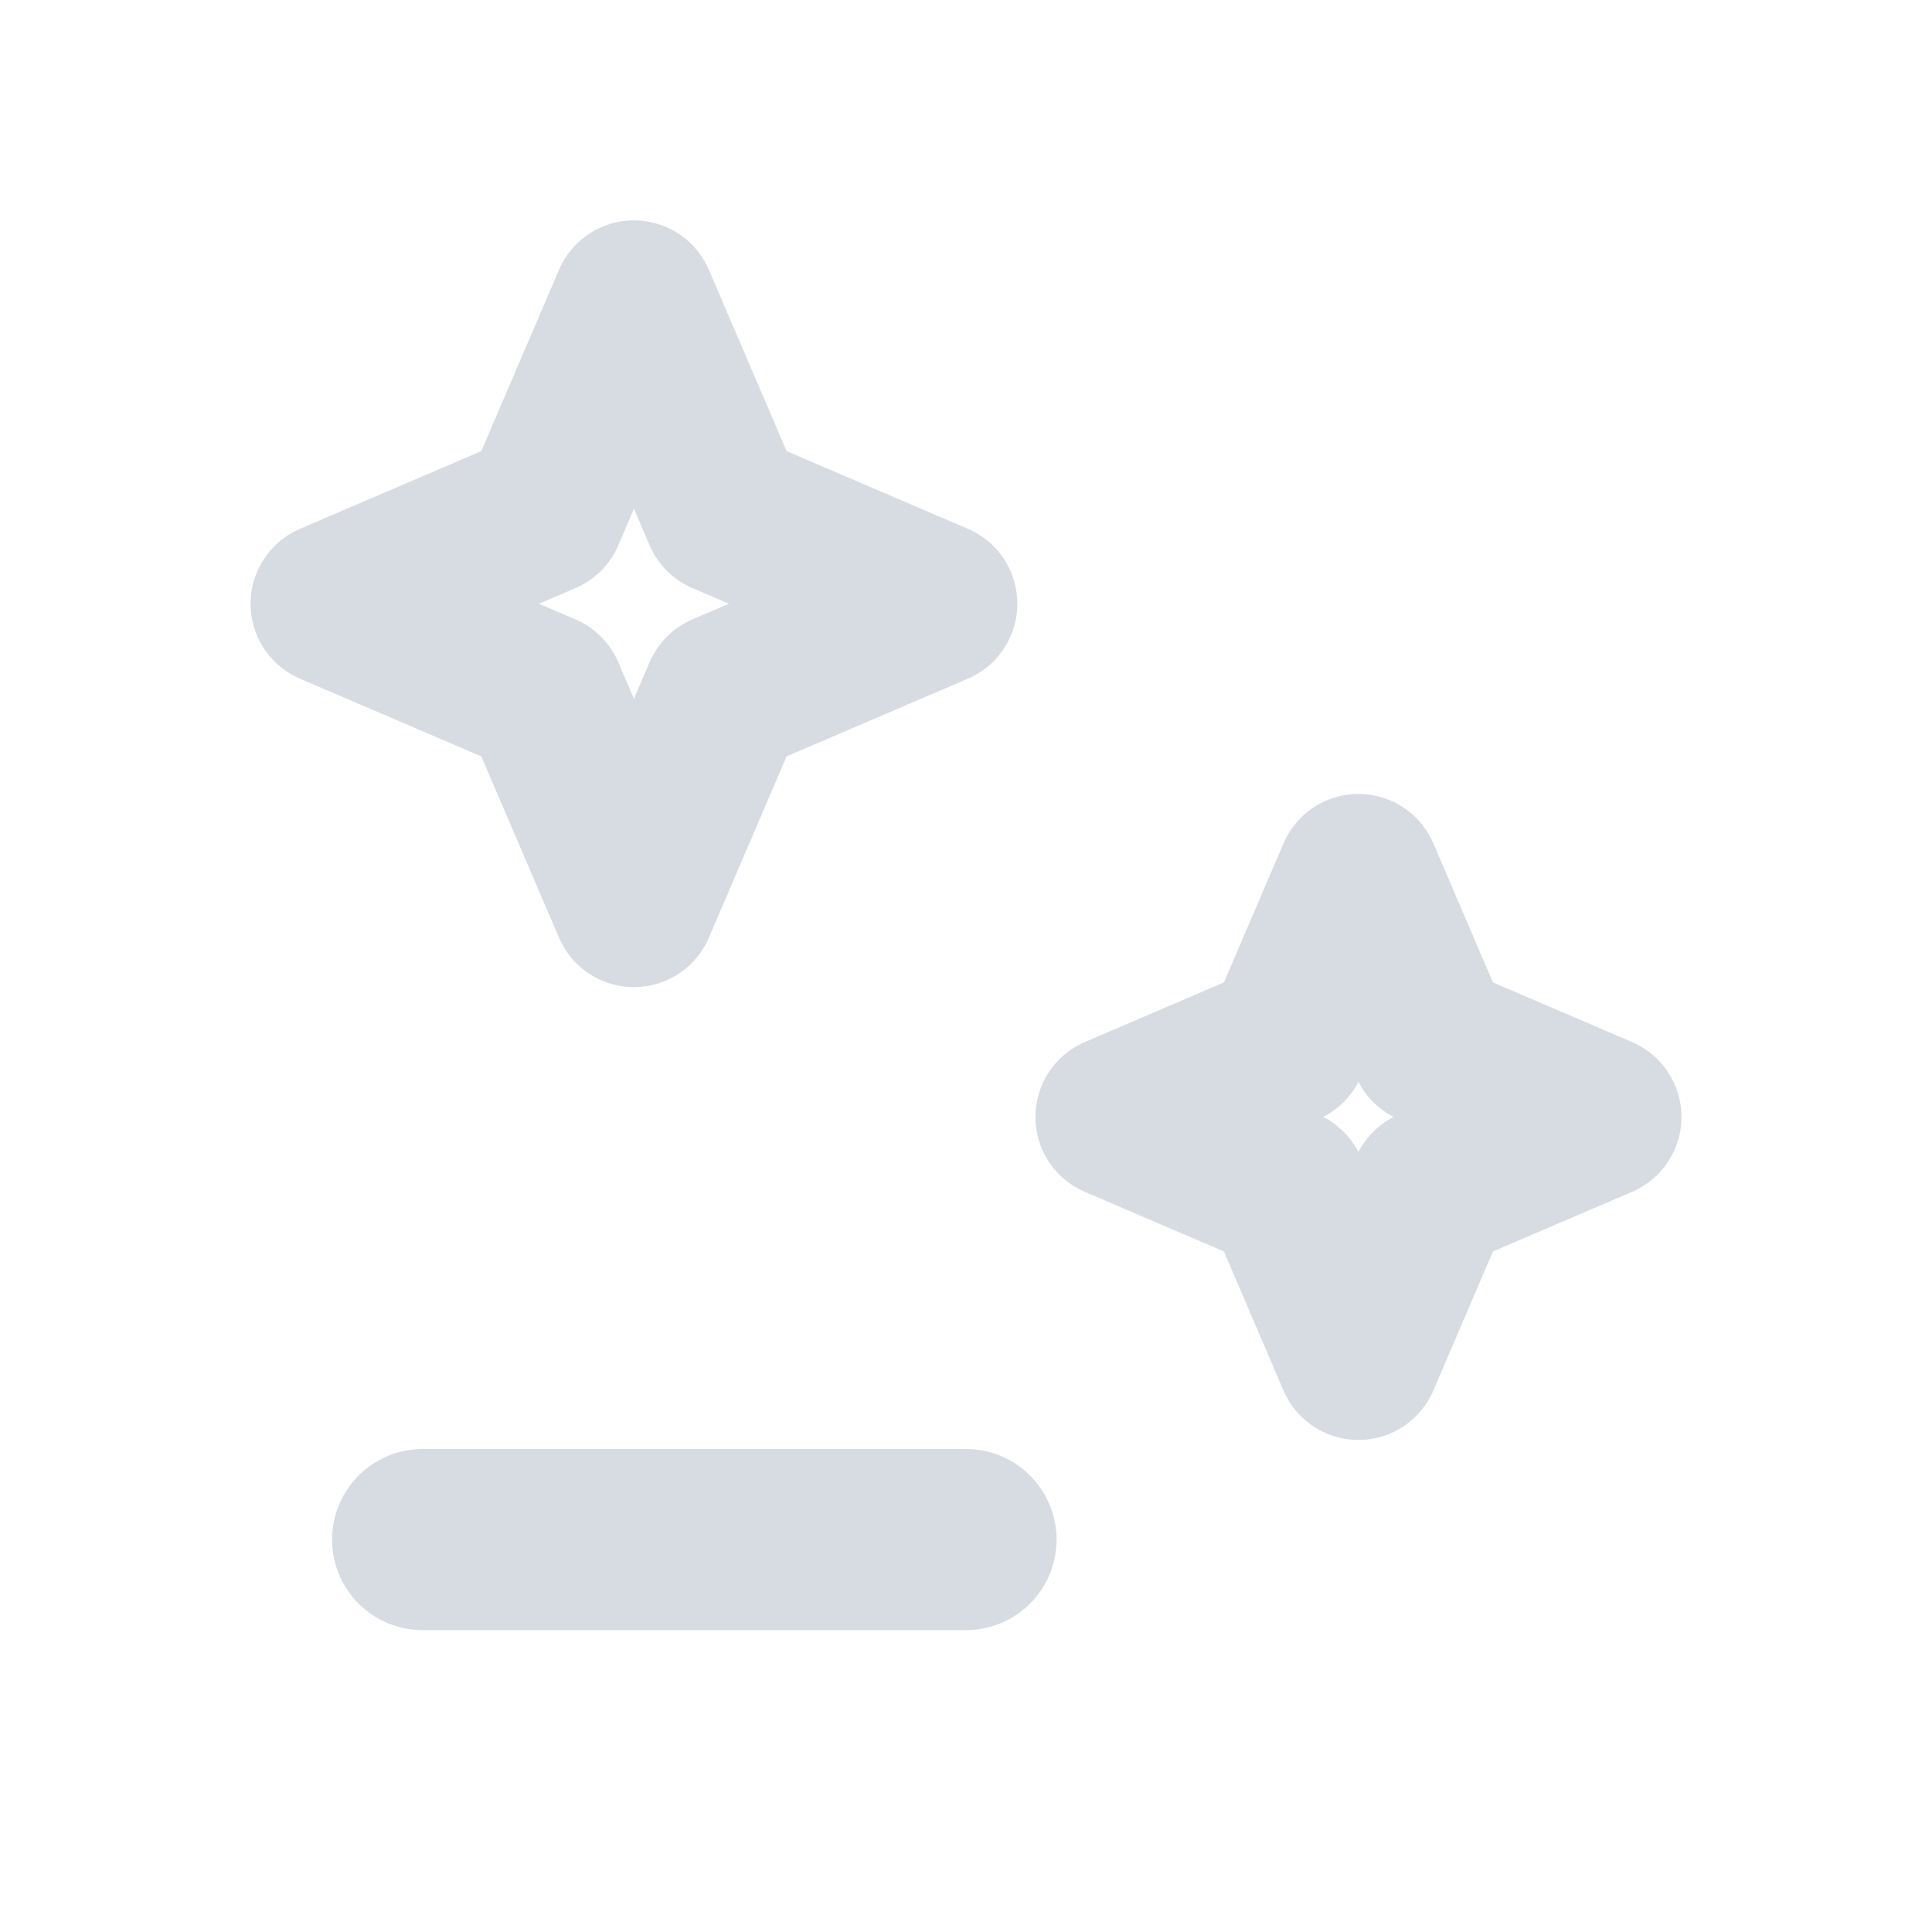
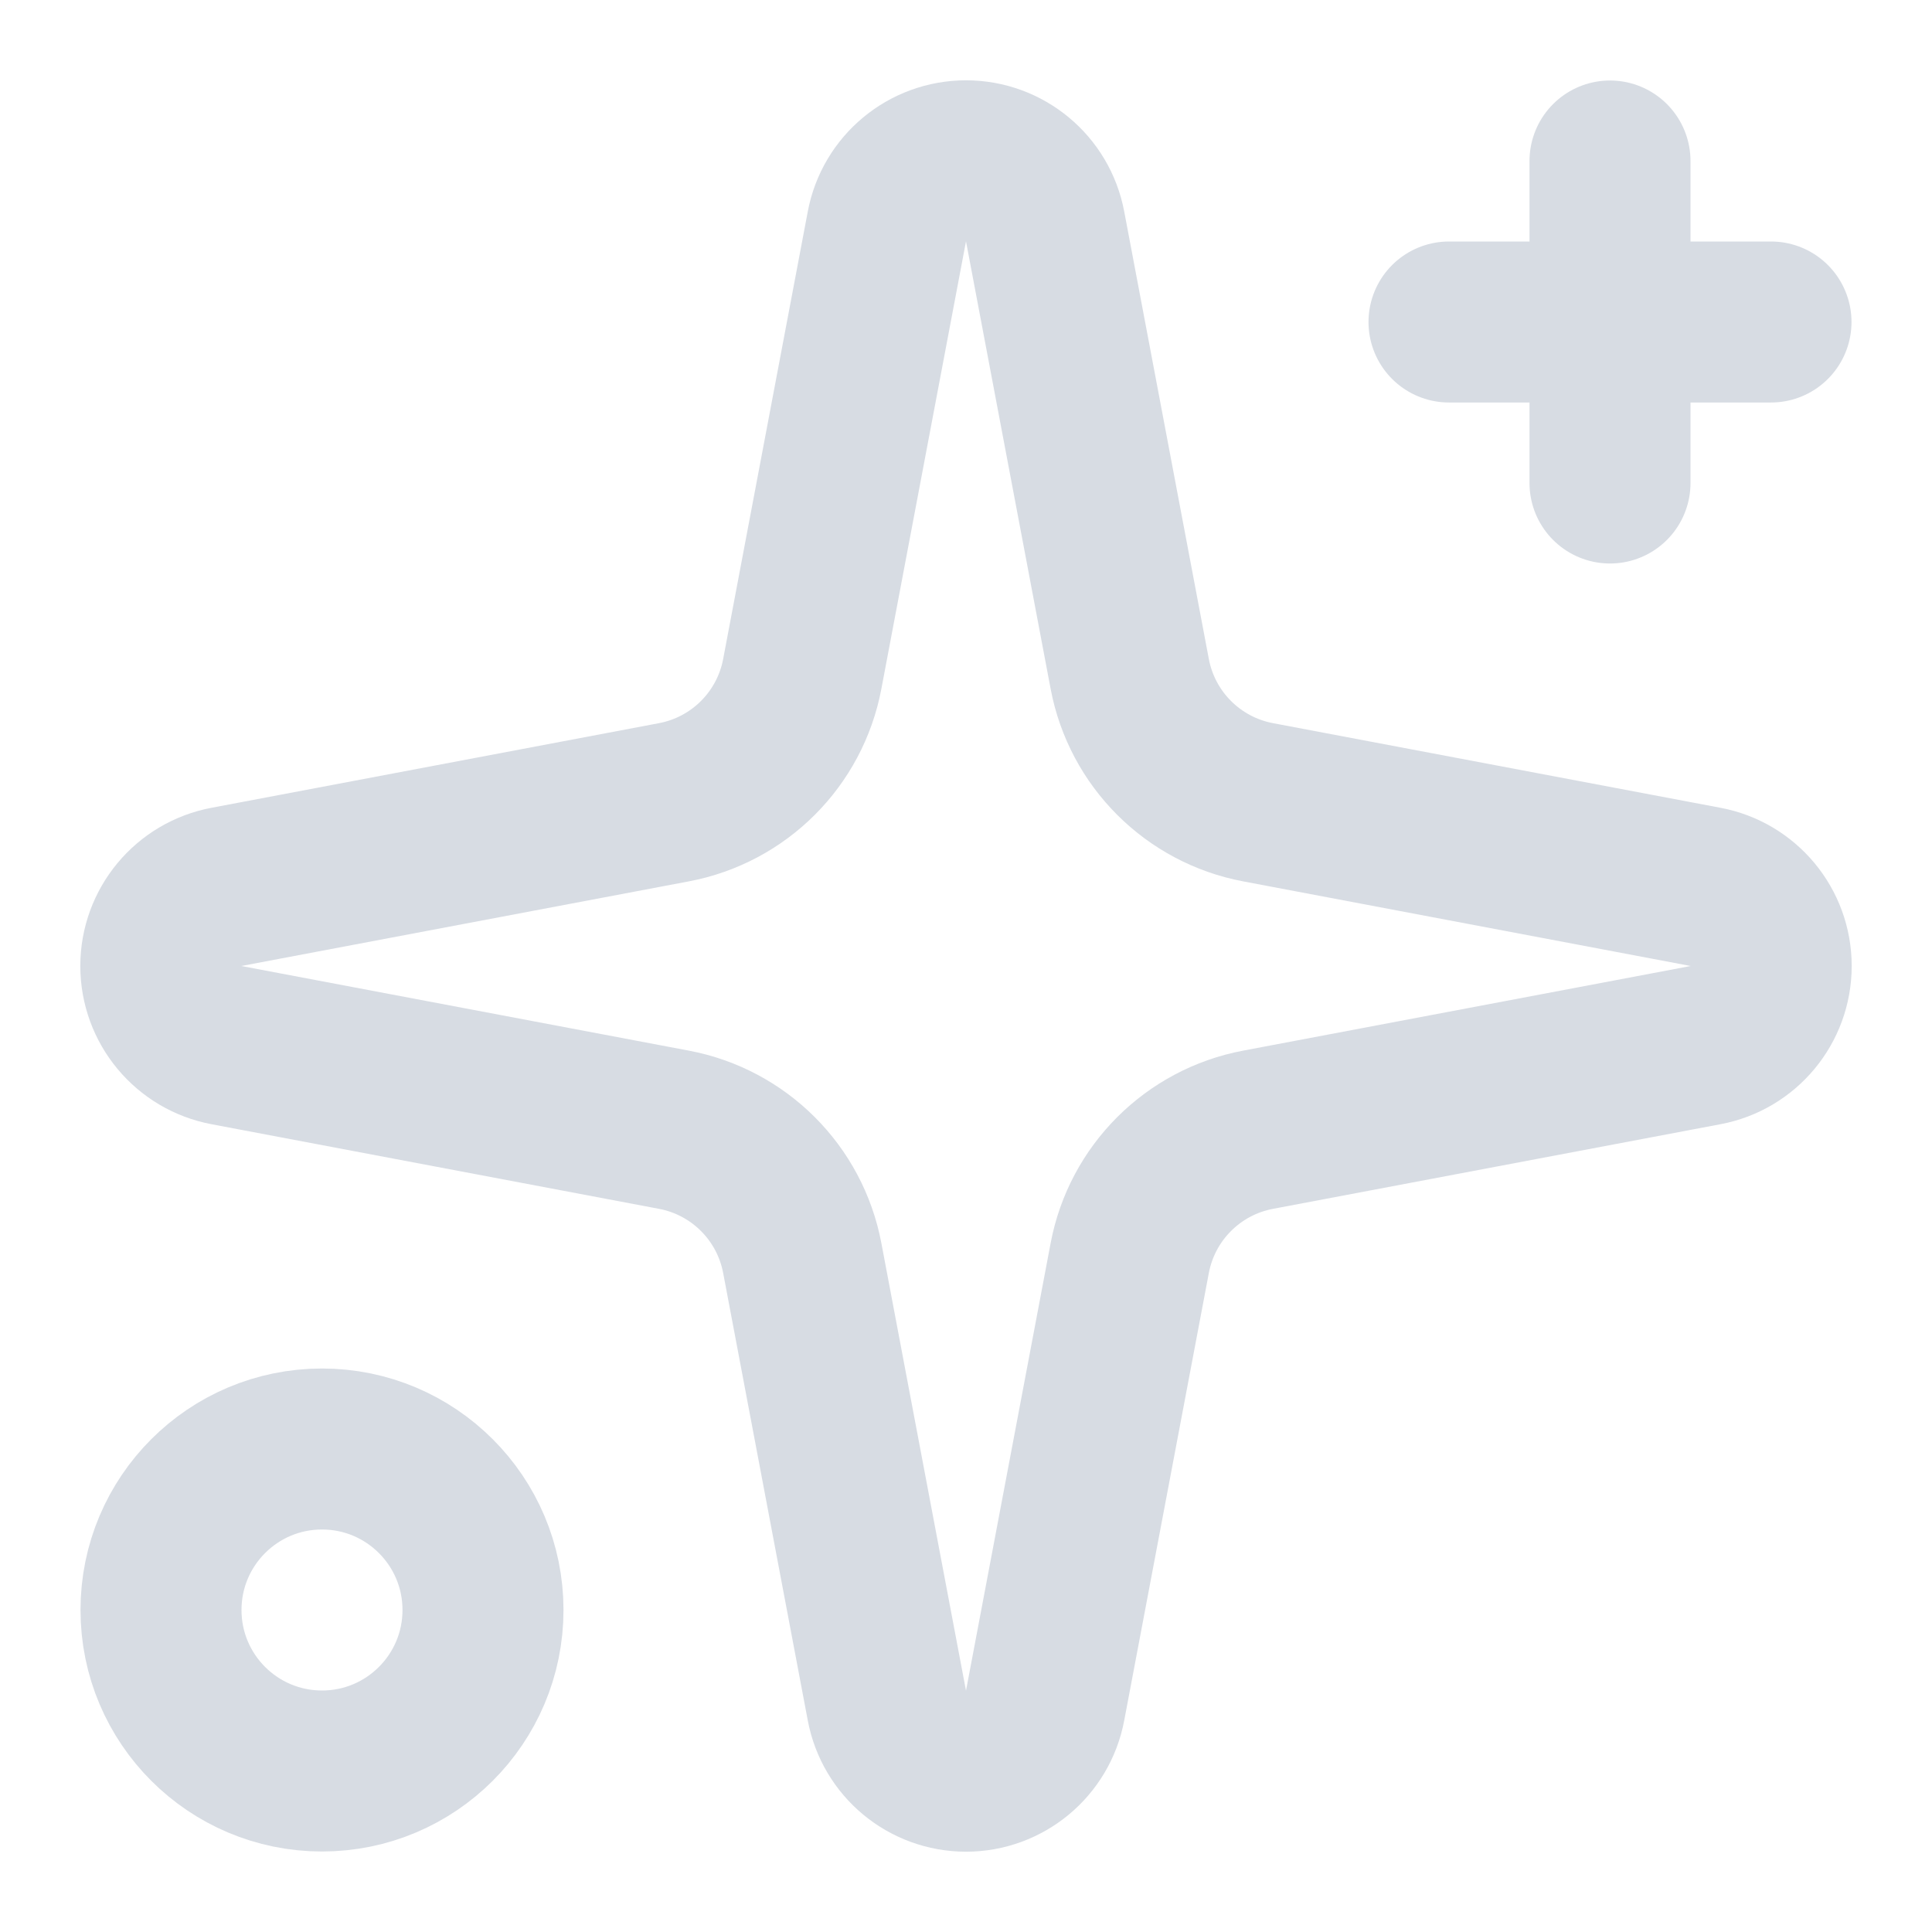
- <svg xmlns="http://www.w3.org/2000/svg" width="16" height="16" viewBox="0 0 16 16" fill="none">
-   <path d="M5.25 2.5L6 4.25L7.75 5L6 5.75L5.25 7.5L4.5 5.75L2.75 5L4.5 4.25L5.25 2.5Z" stroke="#D7DCE3" stroke-width="1.35" stroke-linejoin="round" />
-   <path d="M11.25 7.25L11.85 8.65L13.25 9.25L11.85 9.85L11.25 11.25L10.65 9.85L9.25 9.25L10.65 8.65L11.25 7.25Z" stroke="#D7DCE3" stroke-width="1.35" stroke-linejoin="round" />
-   <path d="M3.5 12.75H8" stroke="#D7DCE3" stroke-width="1.5" stroke-linecap="round" />
+ <svg xmlns="http://www.w3.org/2000/svg" width="16" height="16" viewBox="0 0 24 24" fill="none">
+   <g stroke="#D7DCE3" stroke-width="2" stroke-linecap="round" stroke-linejoin="round">
+     <path d="M11.017 2.814a1 1 0 0 1 1.966 0l1.051 5.558a2 2 0 0 0 1.594 1.594l5.558 1.051a1 1 0 0 1 0 1.966l-5.558 1.051a2 2 0 0 0-1.594 1.594l-1.051 5.558a1 1 0 0 1-1.966 0l-1.051-5.558a2 2 0 0 0-1.594-1.594l-5.558-1.051a1 1 0 0 1 0-1.966l5.558-1.051a2 2 0 0 0 1.594-1.594z" />
+     <path d="M20 2v4" />
+     <path d="M22 4h-4" />
+     <circle cx="4" cy="20" r="2" />
+   </g>
</svg>
